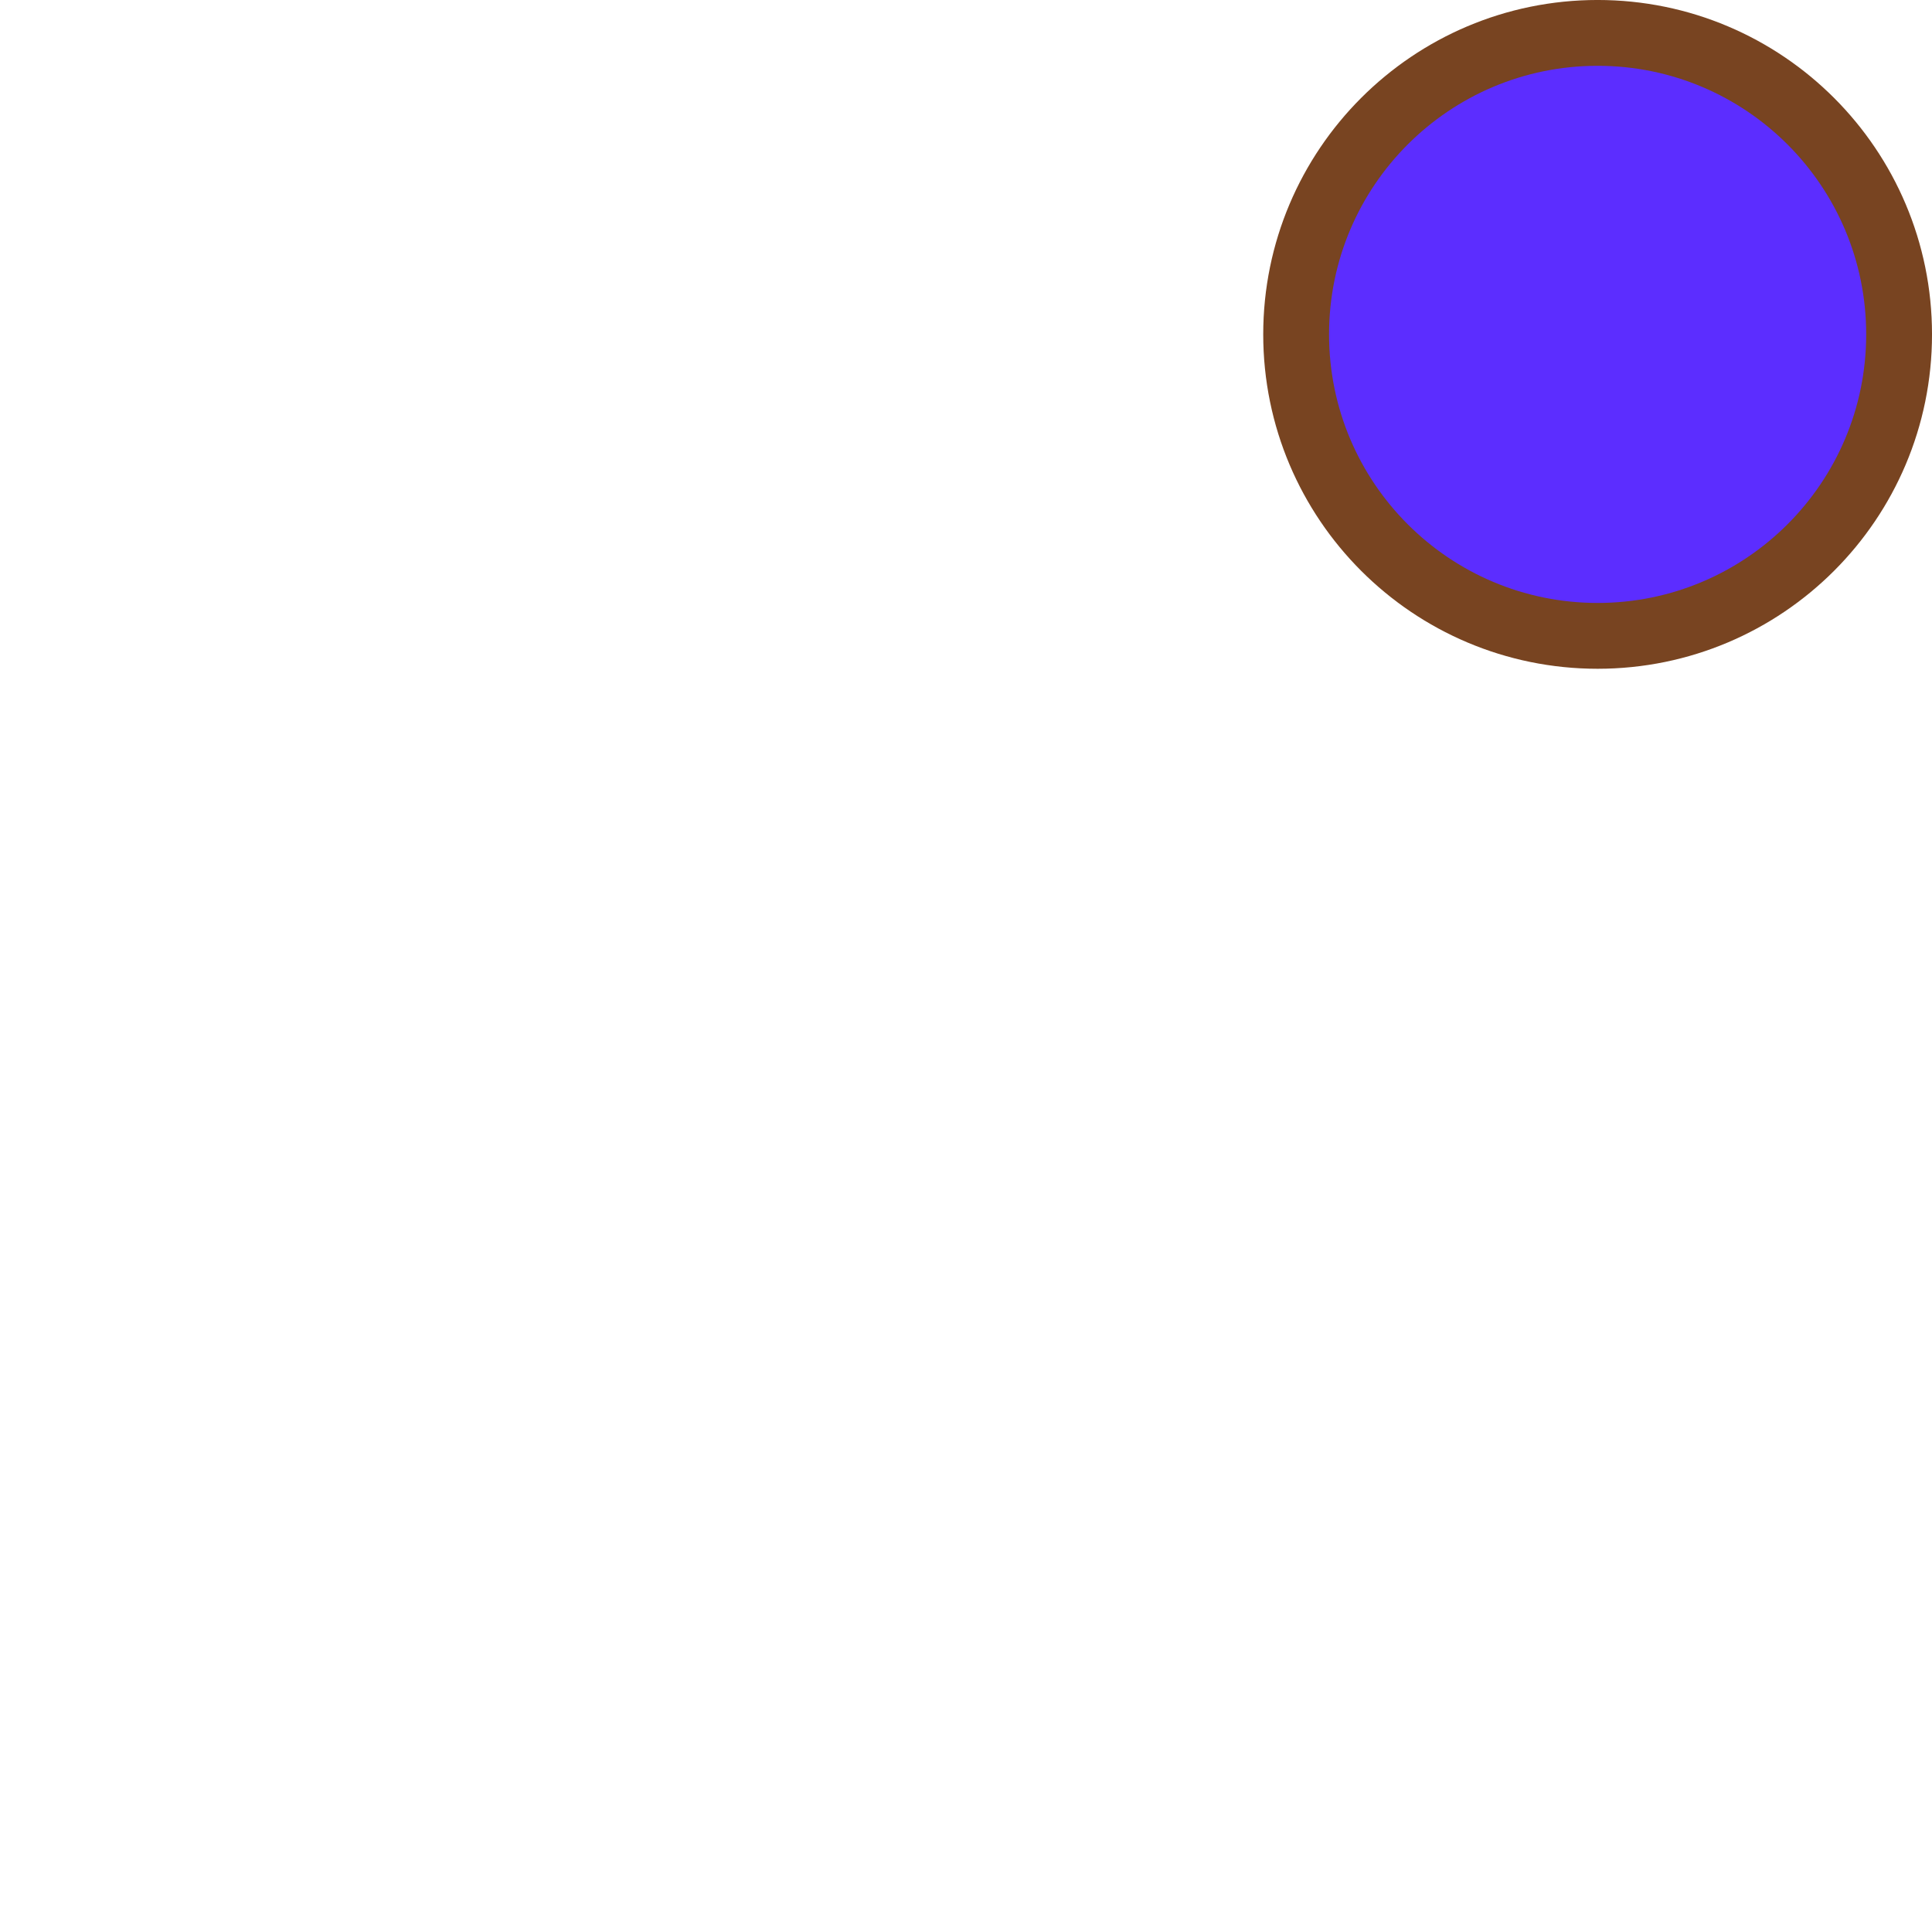
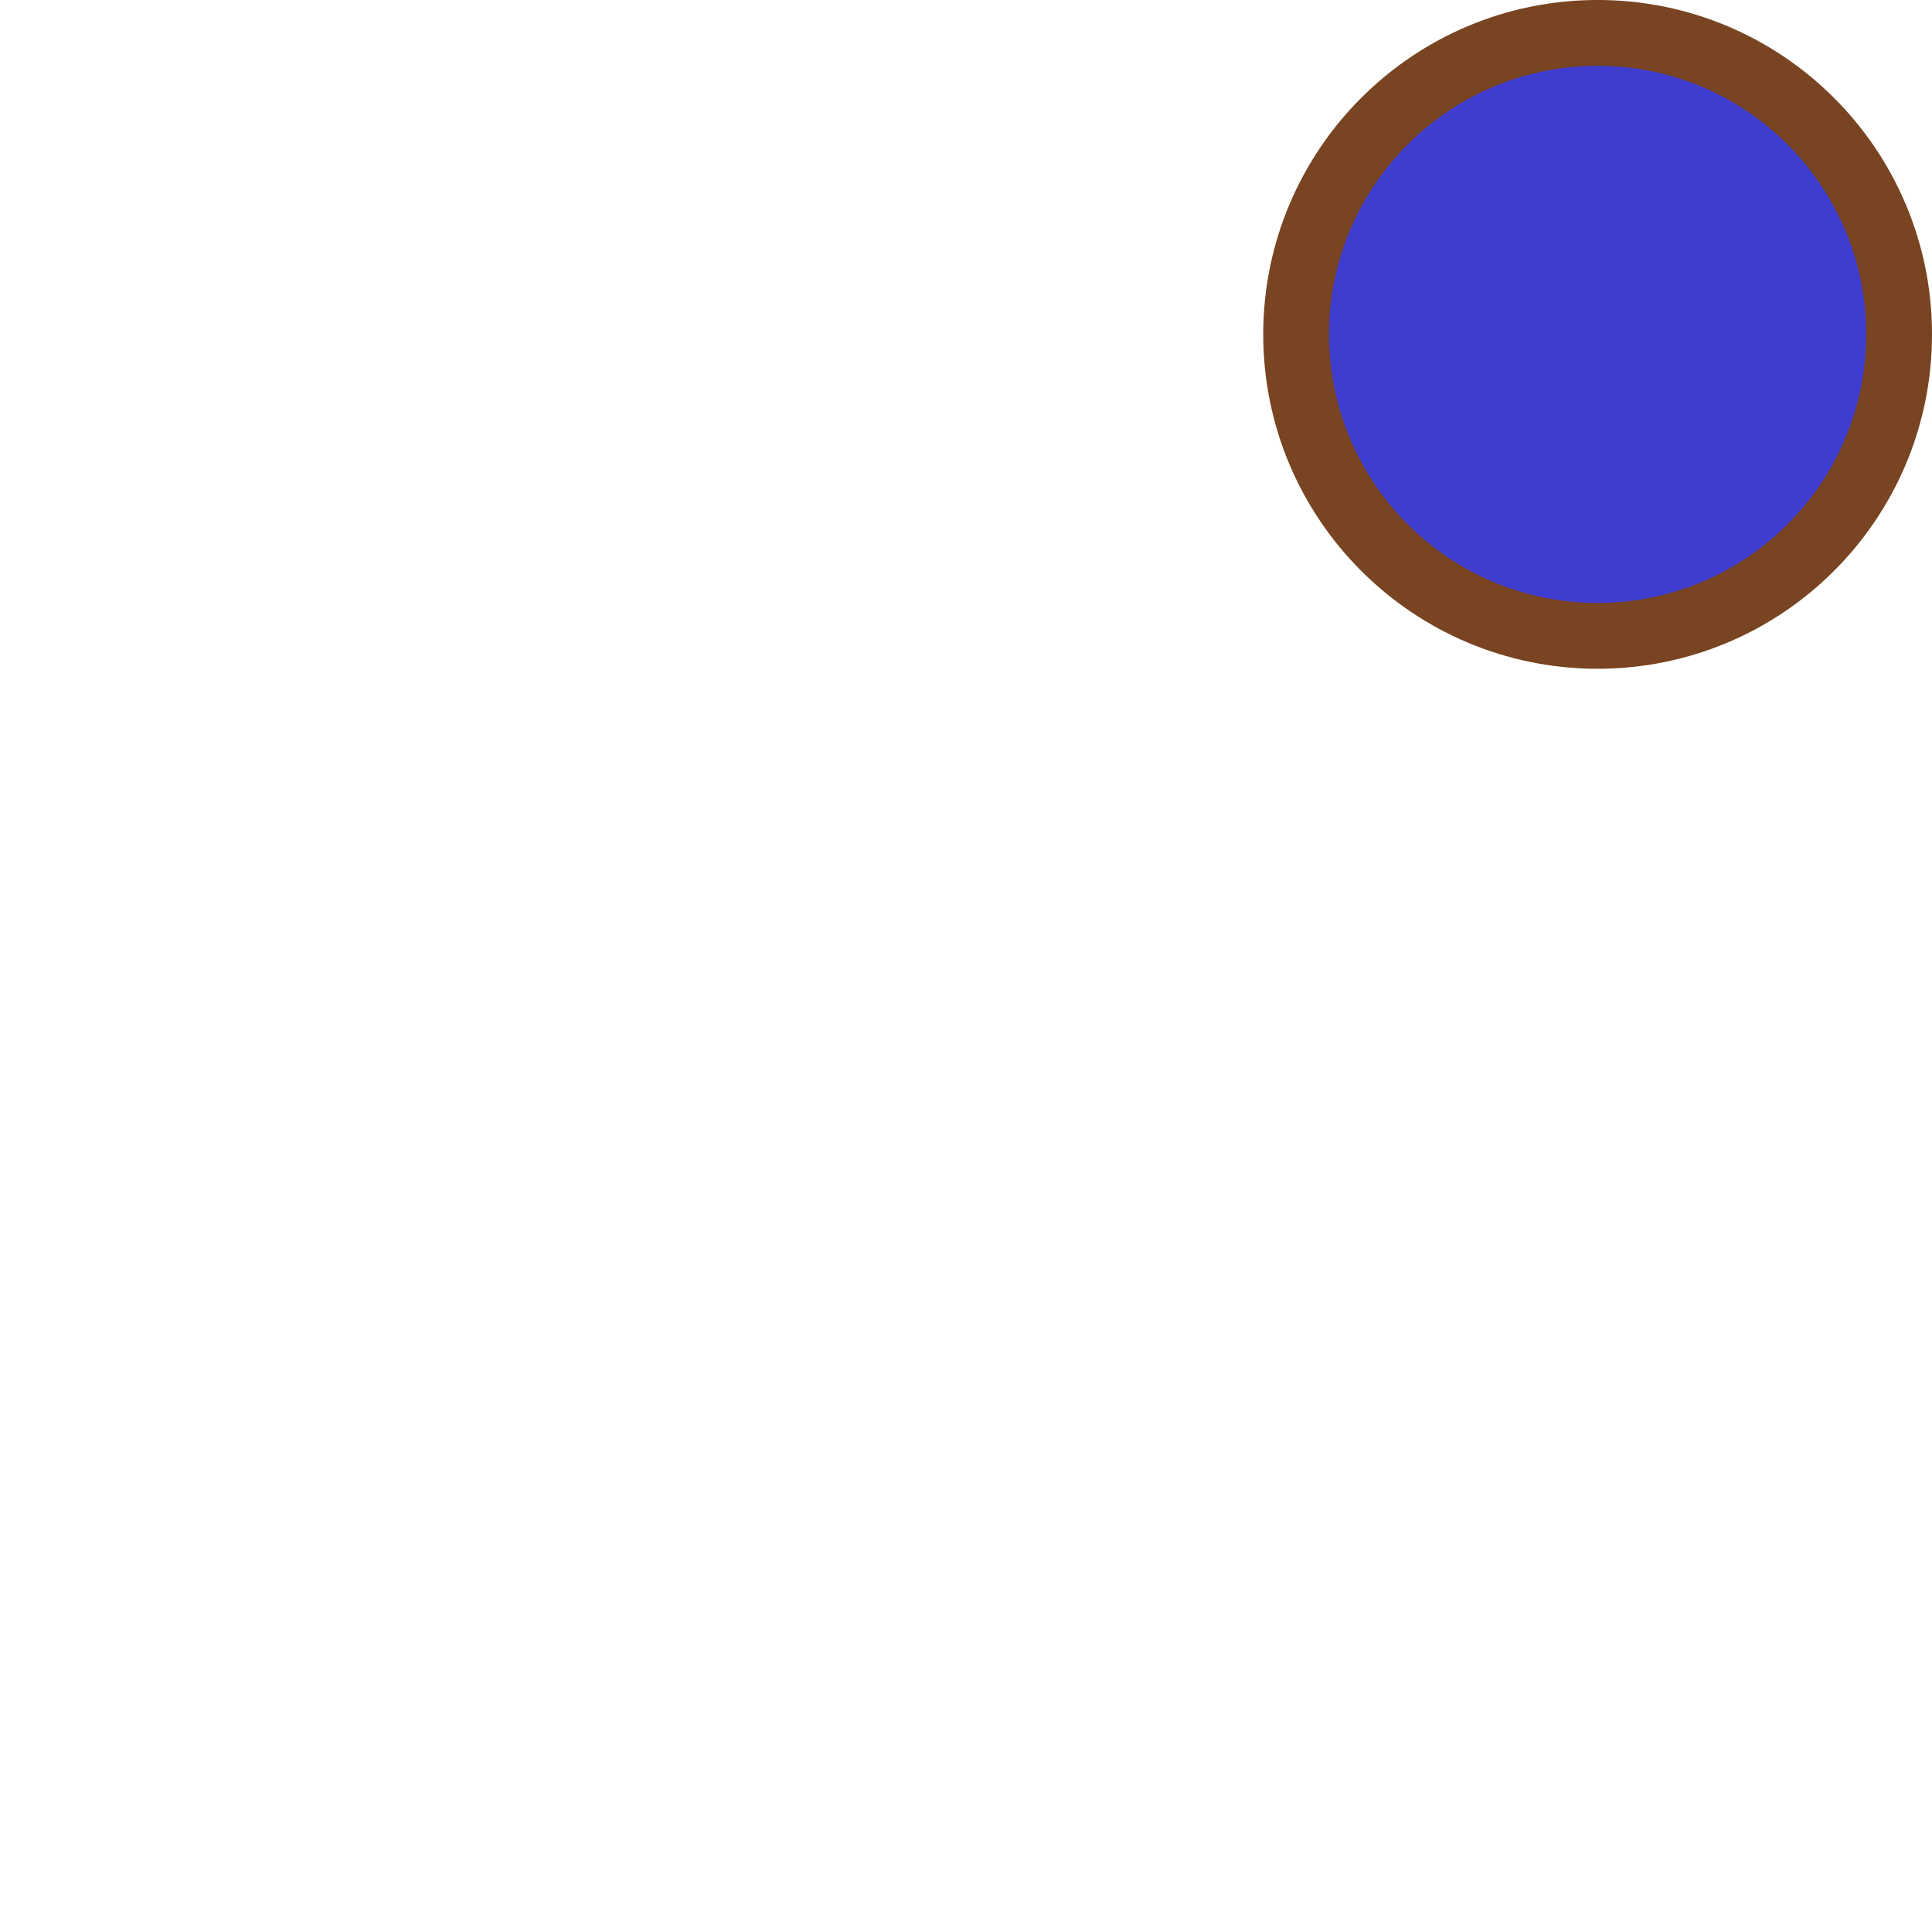
<svg xmlns="http://www.w3.org/2000/svg" width="130mm" height="130mm" viewBox="0 0 130 130" version="1.1" id="svg8">
  <defs id="defs2" />
  <g id="layer1" transform="translate(-36.28572,-95.94046)">
-     <circle style="opacity:1;fill:#5c2dff;fill-opacity:1;stroke:#784421;stroke-width:8.859;stroke-linecap:butt;stroke-linejoin:miter;stroke-miterlimit:4;stroke-dasharray:none;stroke-opacity:1;paint-order:stroke fill markers" id="path815-6" cx="143.786" cy="118.44" r="18.071" />
+     <circle style="opacity:1;fill:#3f3cd0;fill-opacity:1;stroke:#784421;stroke-width:8.859;stroke-linecap:butt;stroke-linejoin:miter;stroke-miterlimit:4;stroke-dasharray:none;stroke-opacity:1;paint-order:stroke fill markers" id="path815-6" cx="143.786" cy="118.44" r="18.071" />
  </g>
</svg>
